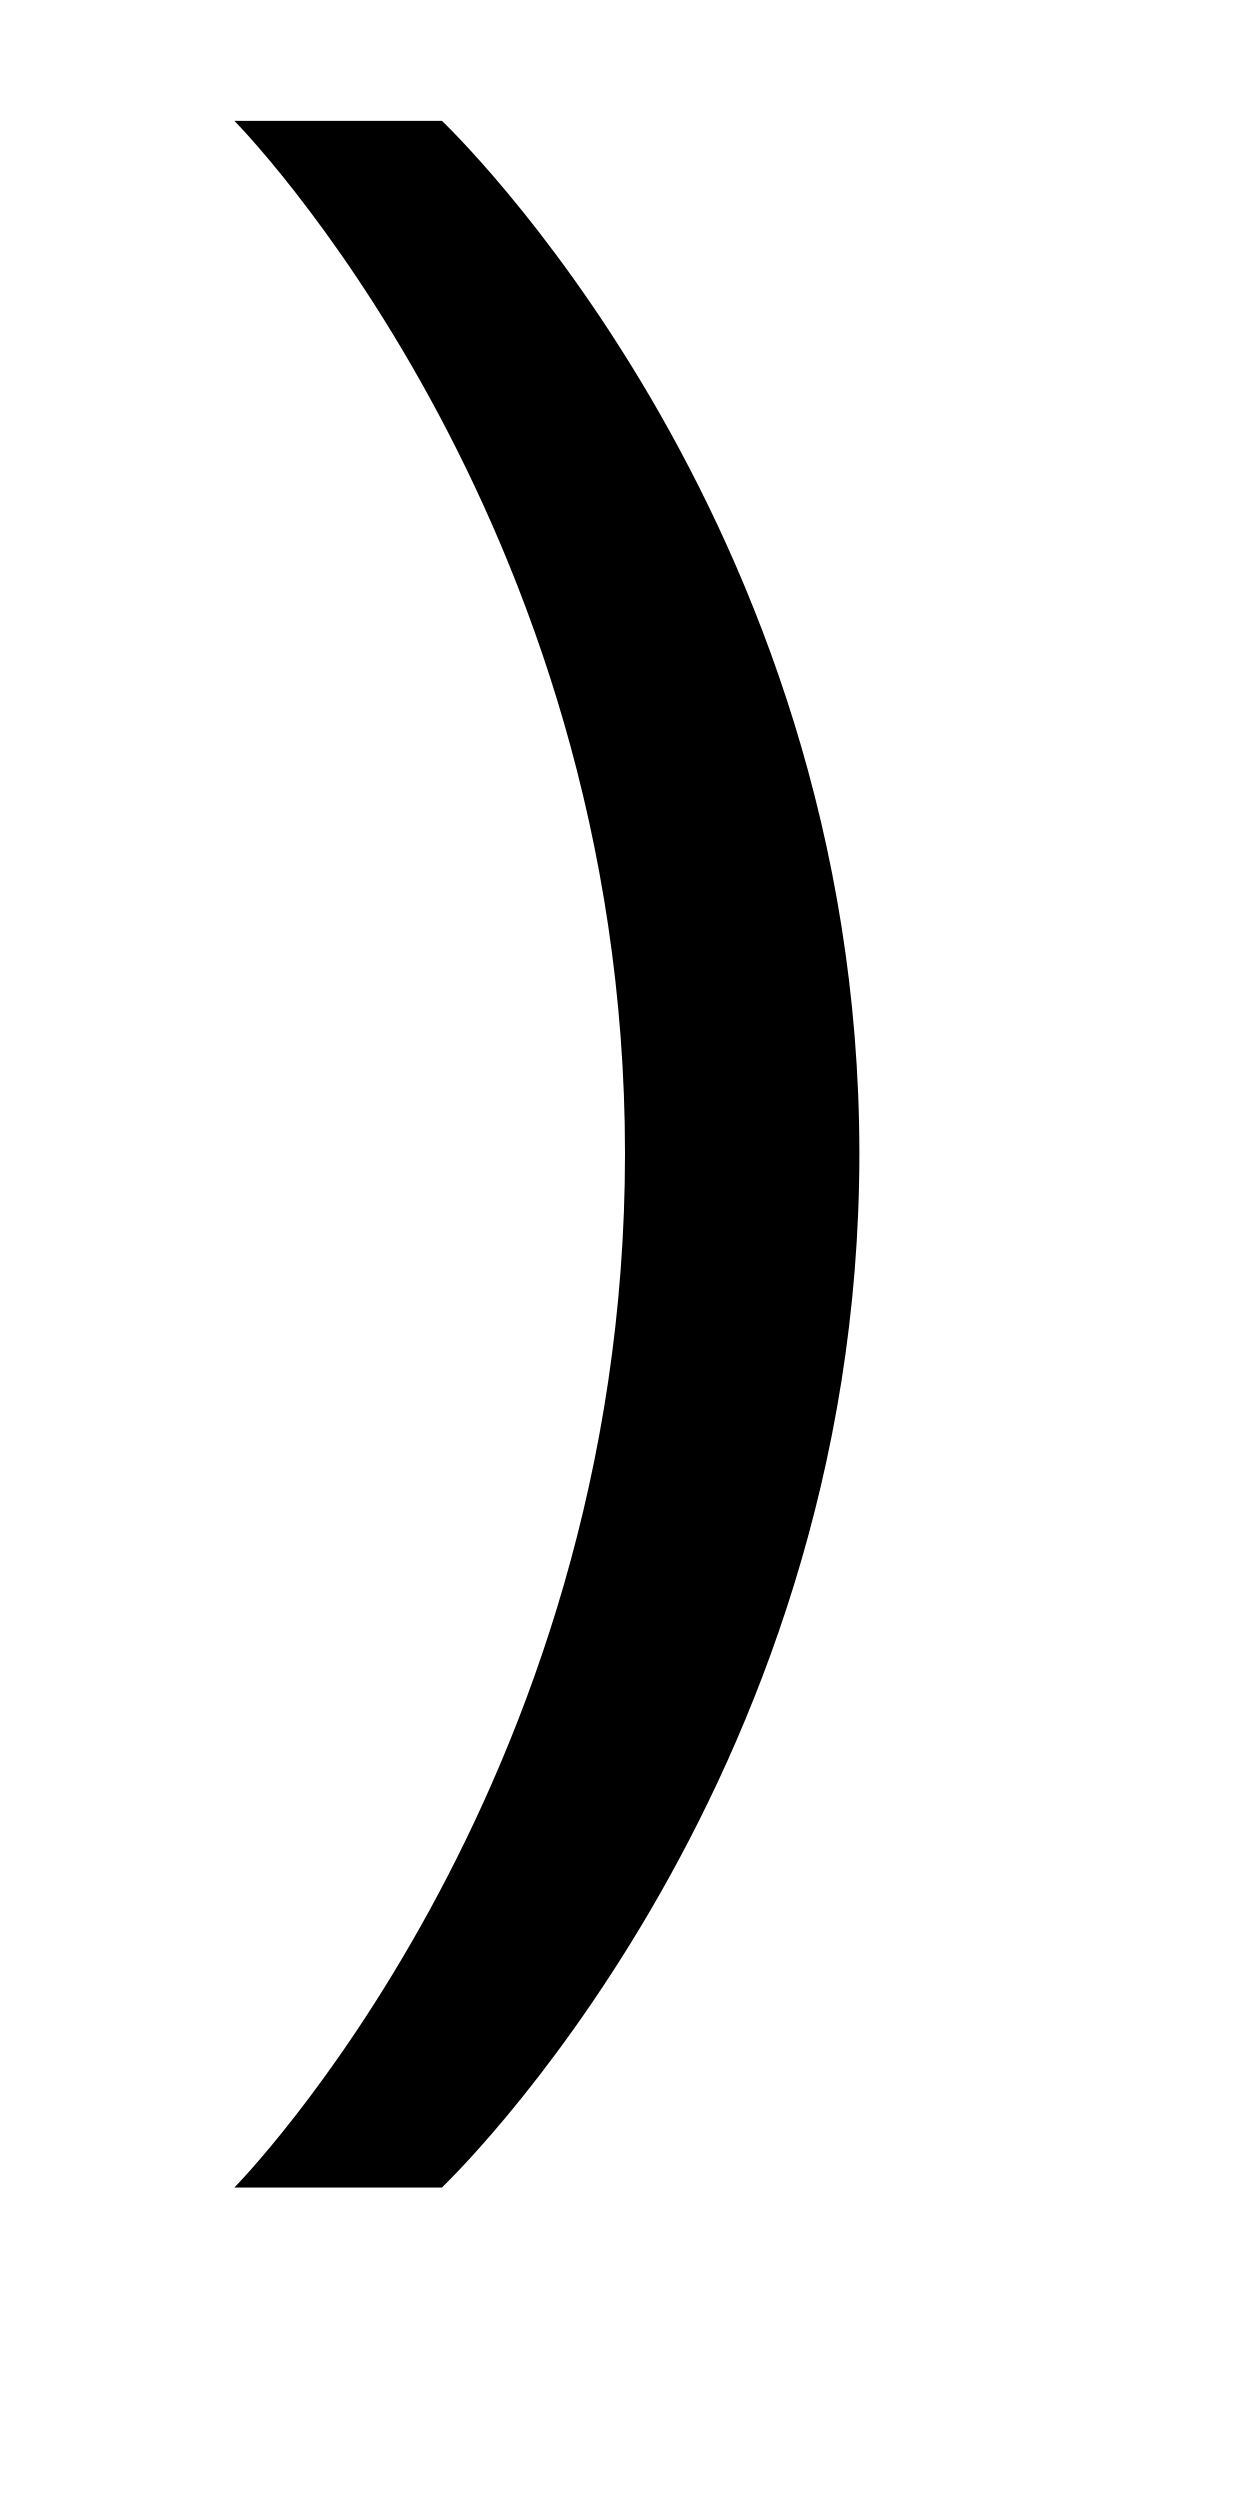
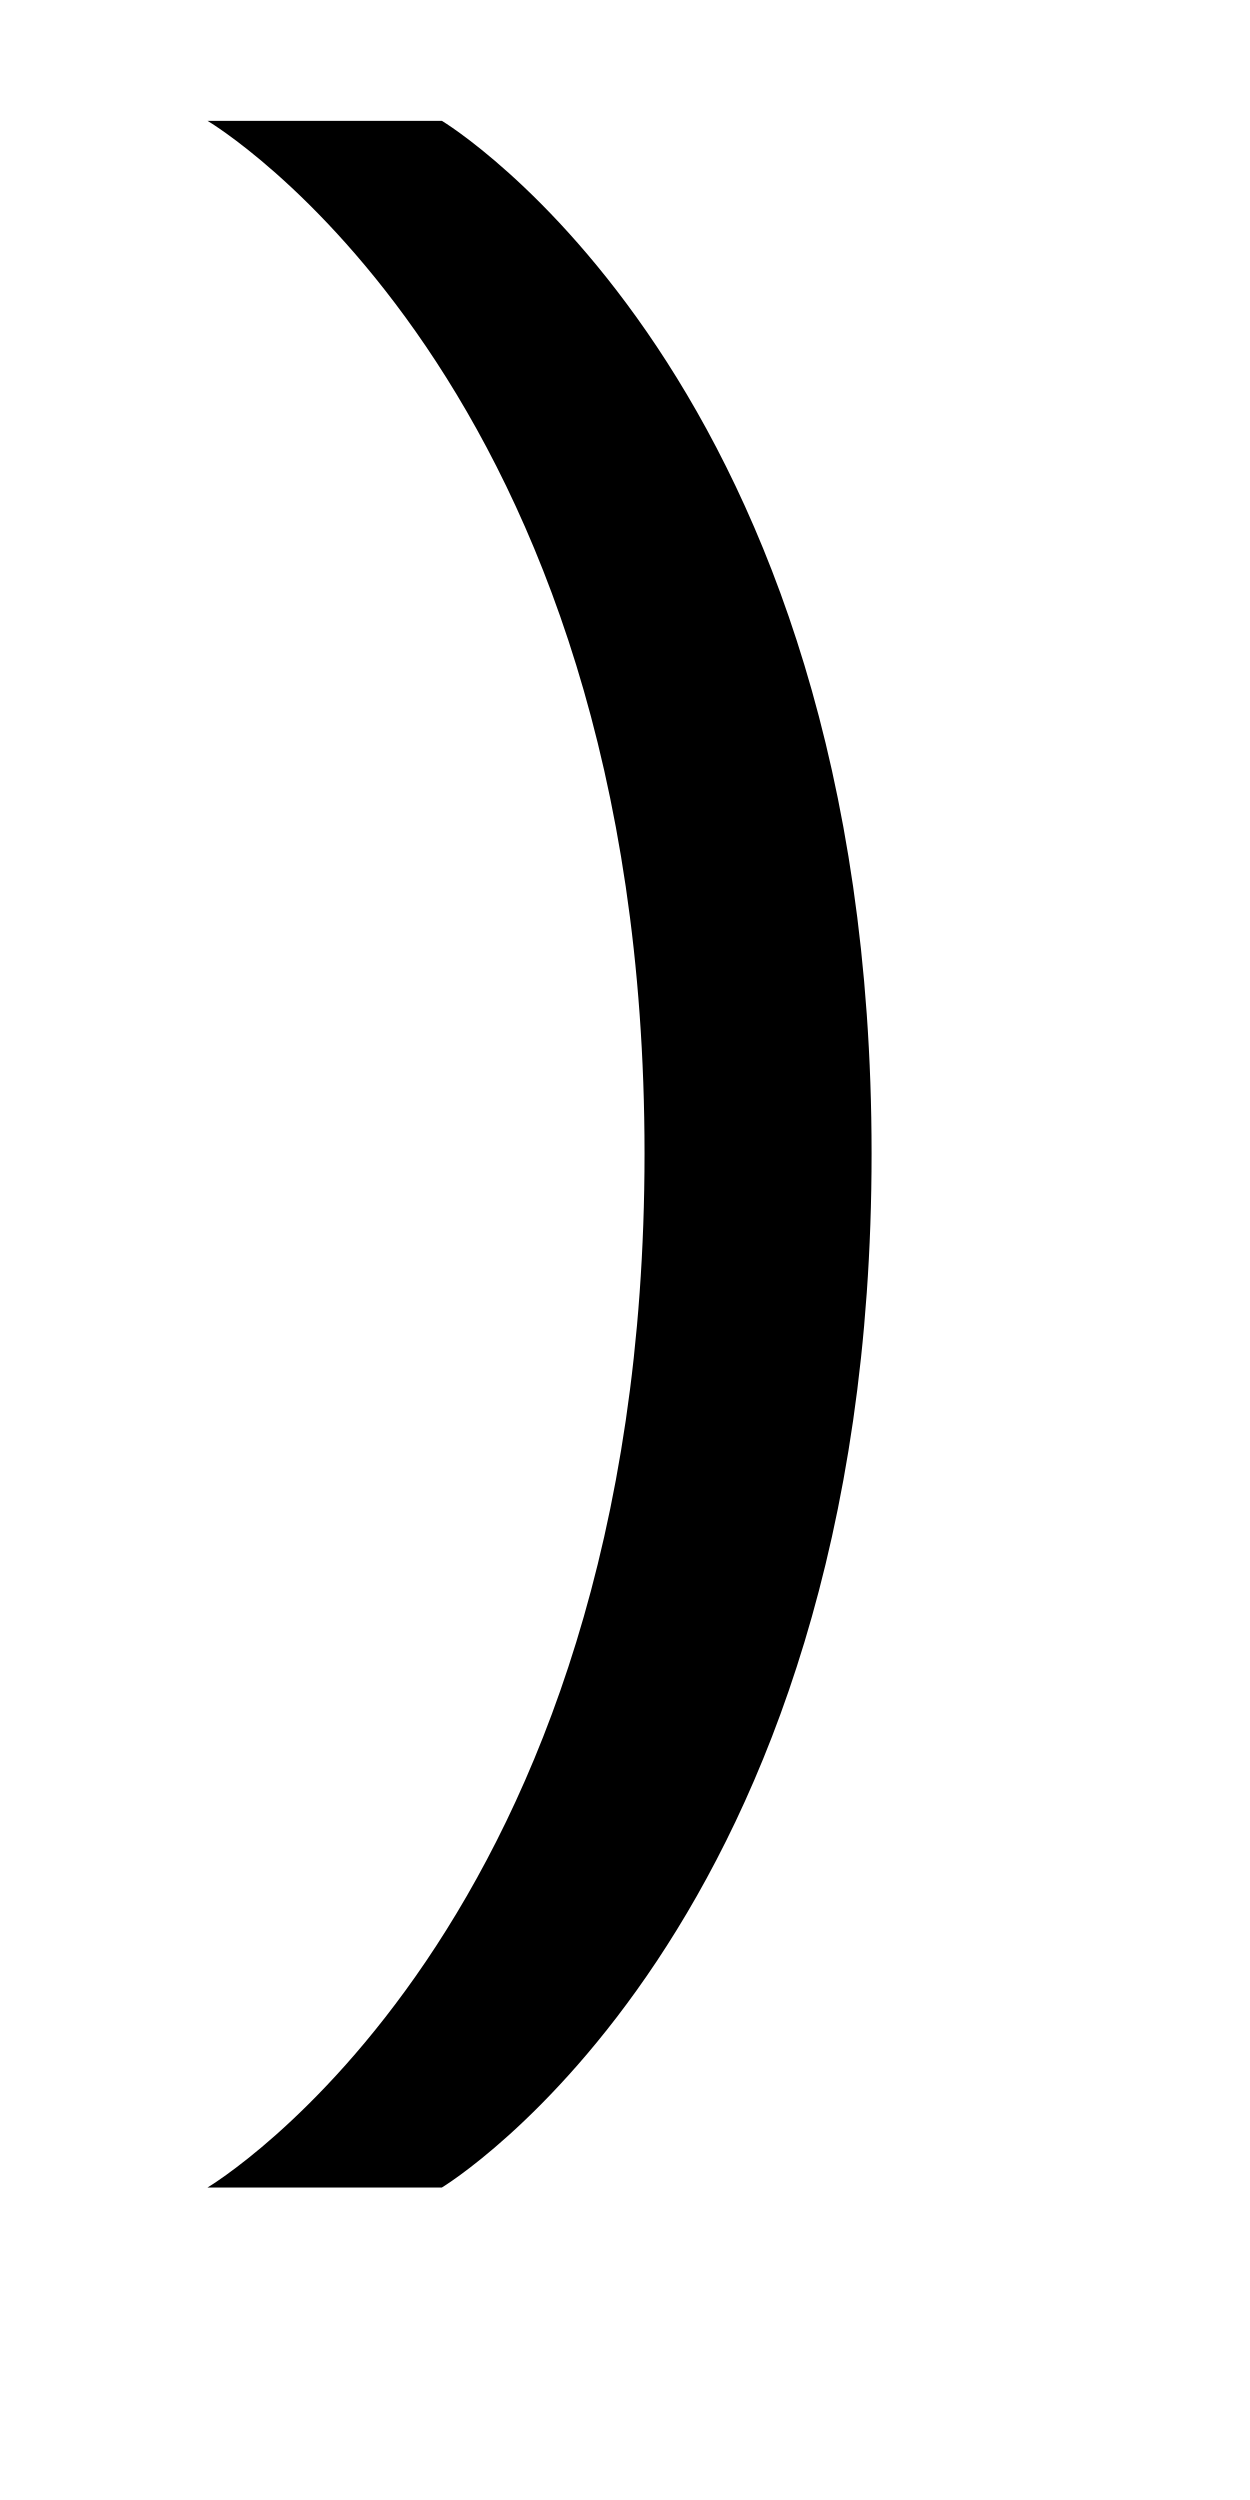
<svg xmlns="http://www.w3.org/2000/svg" id="svg3355" height="2048" width="1024" version="1.1">
  <defs id="defs3357" />
  <g id="layer1" transform="translate(0,995.6378)" />
-   <path style="display:inline;fill:#000000;fill-opacity:1;stroke:none" id="path5114-5-2-4-1" d="m 362,99 c 0,0 342,322.999 342,846 0,523.001 -342,847 -342,847 H 192 c 0,0 320,-323.998 320,-847 C 512,421.998 192,99 192,99 Z" />
+   <path d="m 362,99 c 0,0 352,211.001 352,846 0,634.999 -352,847 -352,847 H 170 c 0,0 358,-212.001 358,-847 C 528,310.001 170,99 170,99 Z" id="path5114-5-2-4-1" style="display:inline;fill:#000000;fill-opacity:1;stroke:none;stroke-width:1" />
</svg>
